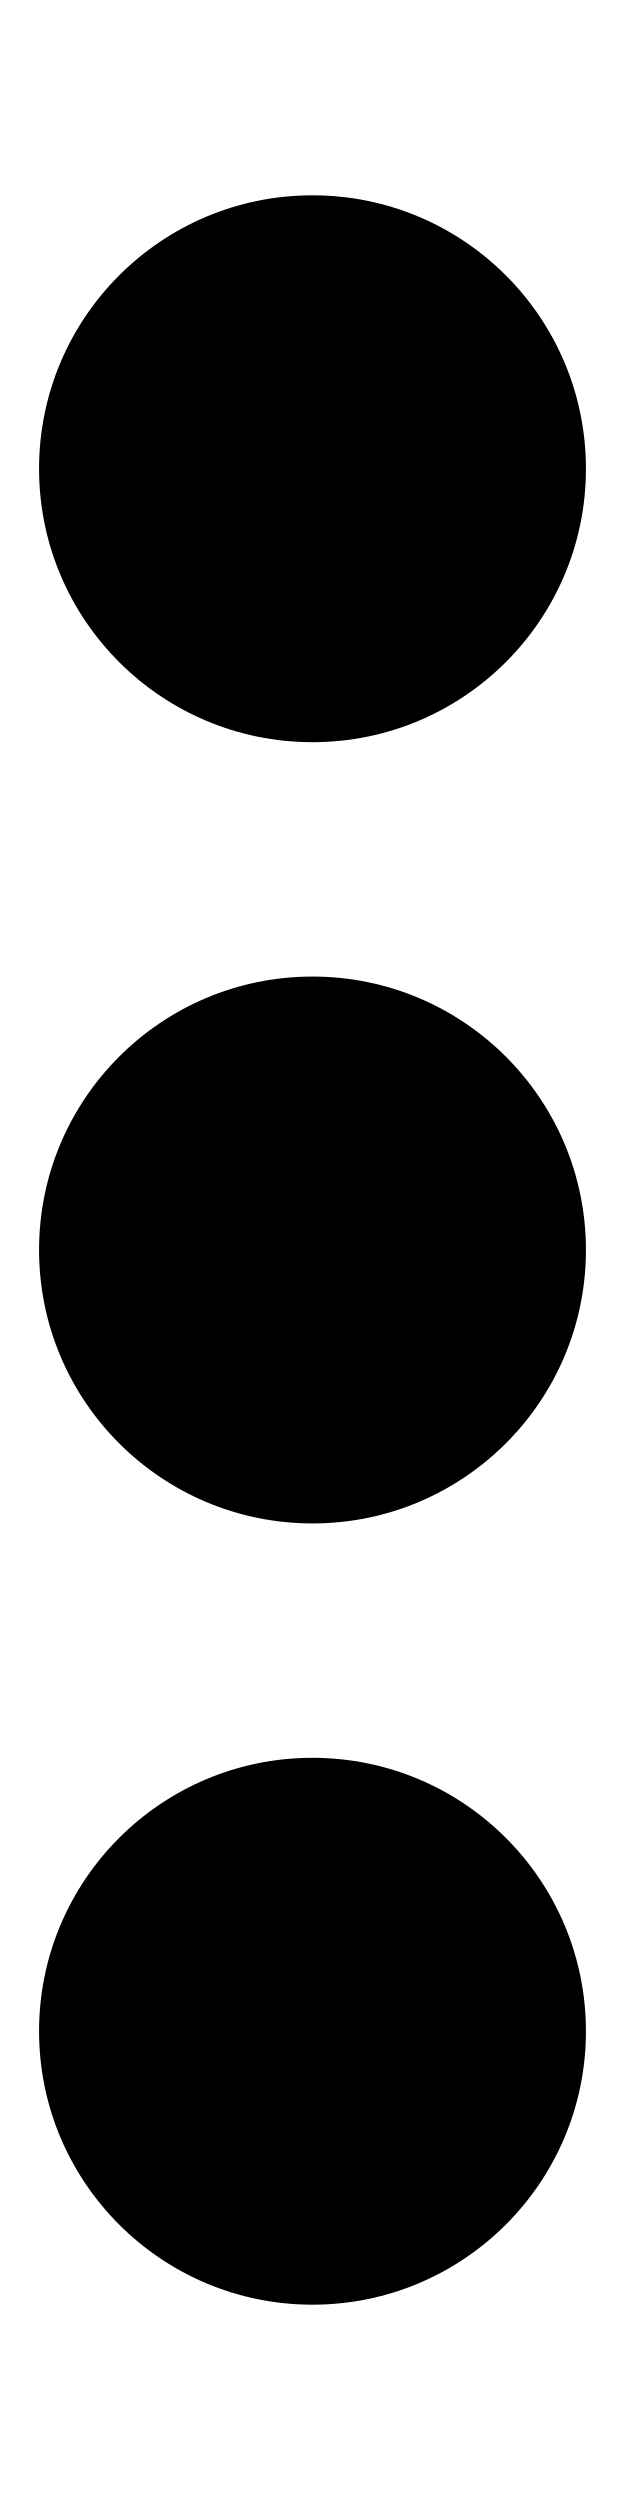
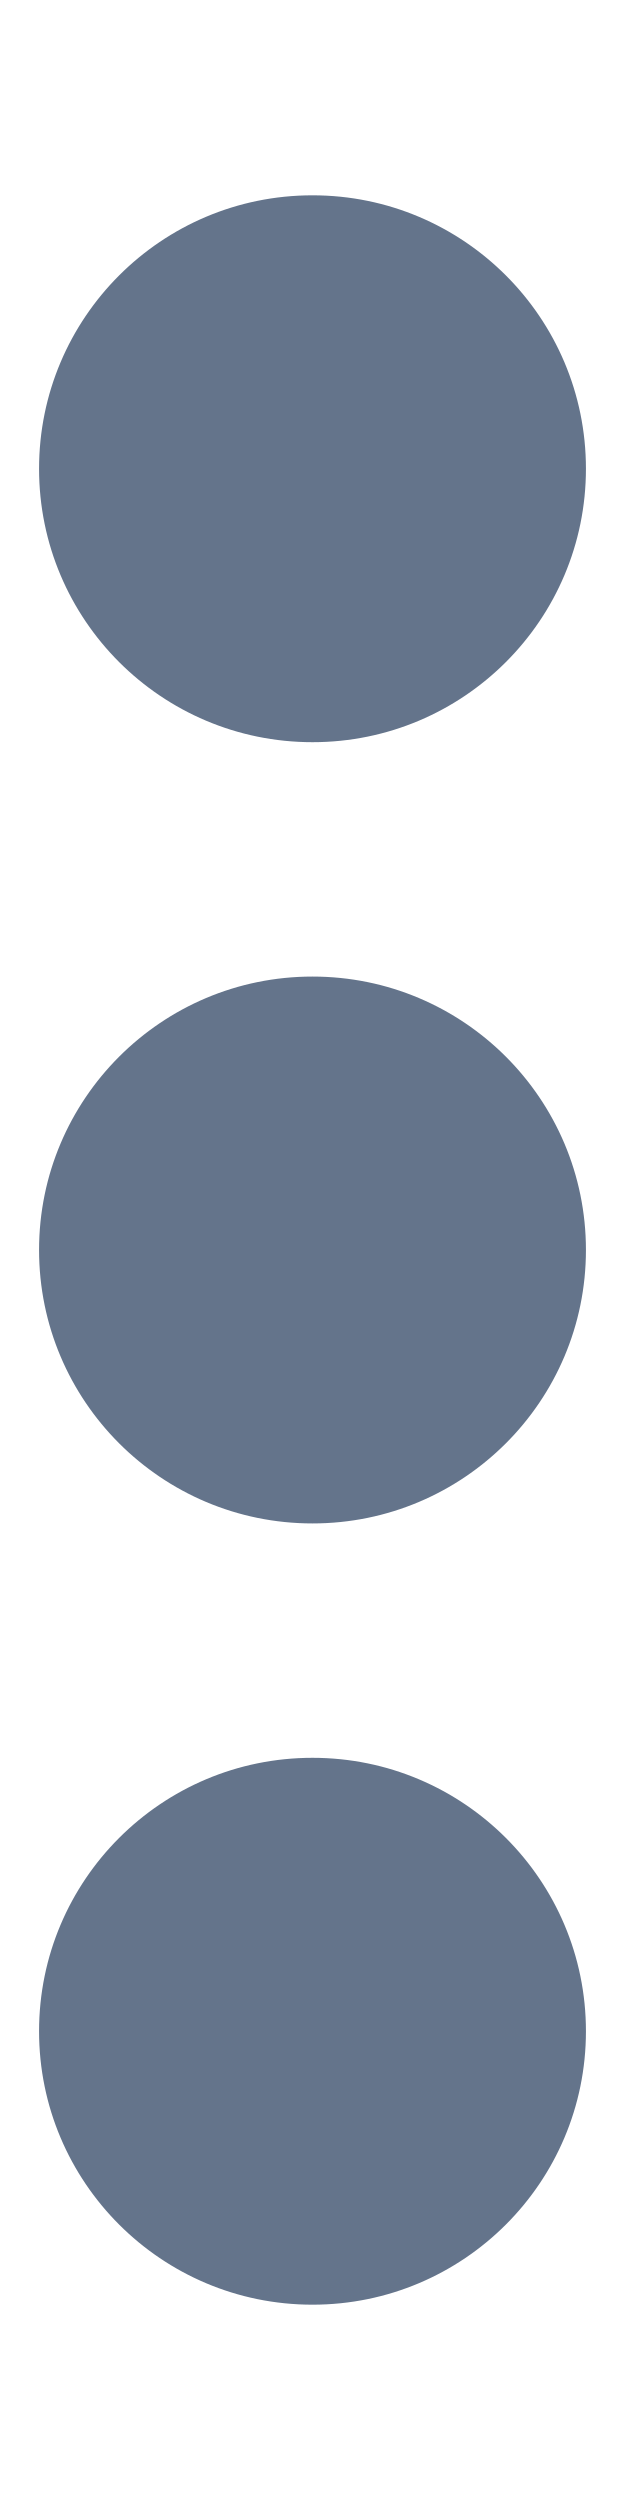
- <svg xmlns="http://www.w3.org/2000/svg" viewBox="0 0 128 512">
+ <svg xmlns="http://www.w3.org/2000/svg" viewBox="0 0 128 512" fill="#64748b">
  <path d="M64 360a56 56 0 1 0 0 112 56 56 0 1 0 0-112zm0-160a56 56 0 1 0 0 112 56 56 0 1 0 0-112zM120 96A56 56 0 1 0 8 96a56 56 0 1 0 112 0z" />
</svg>
